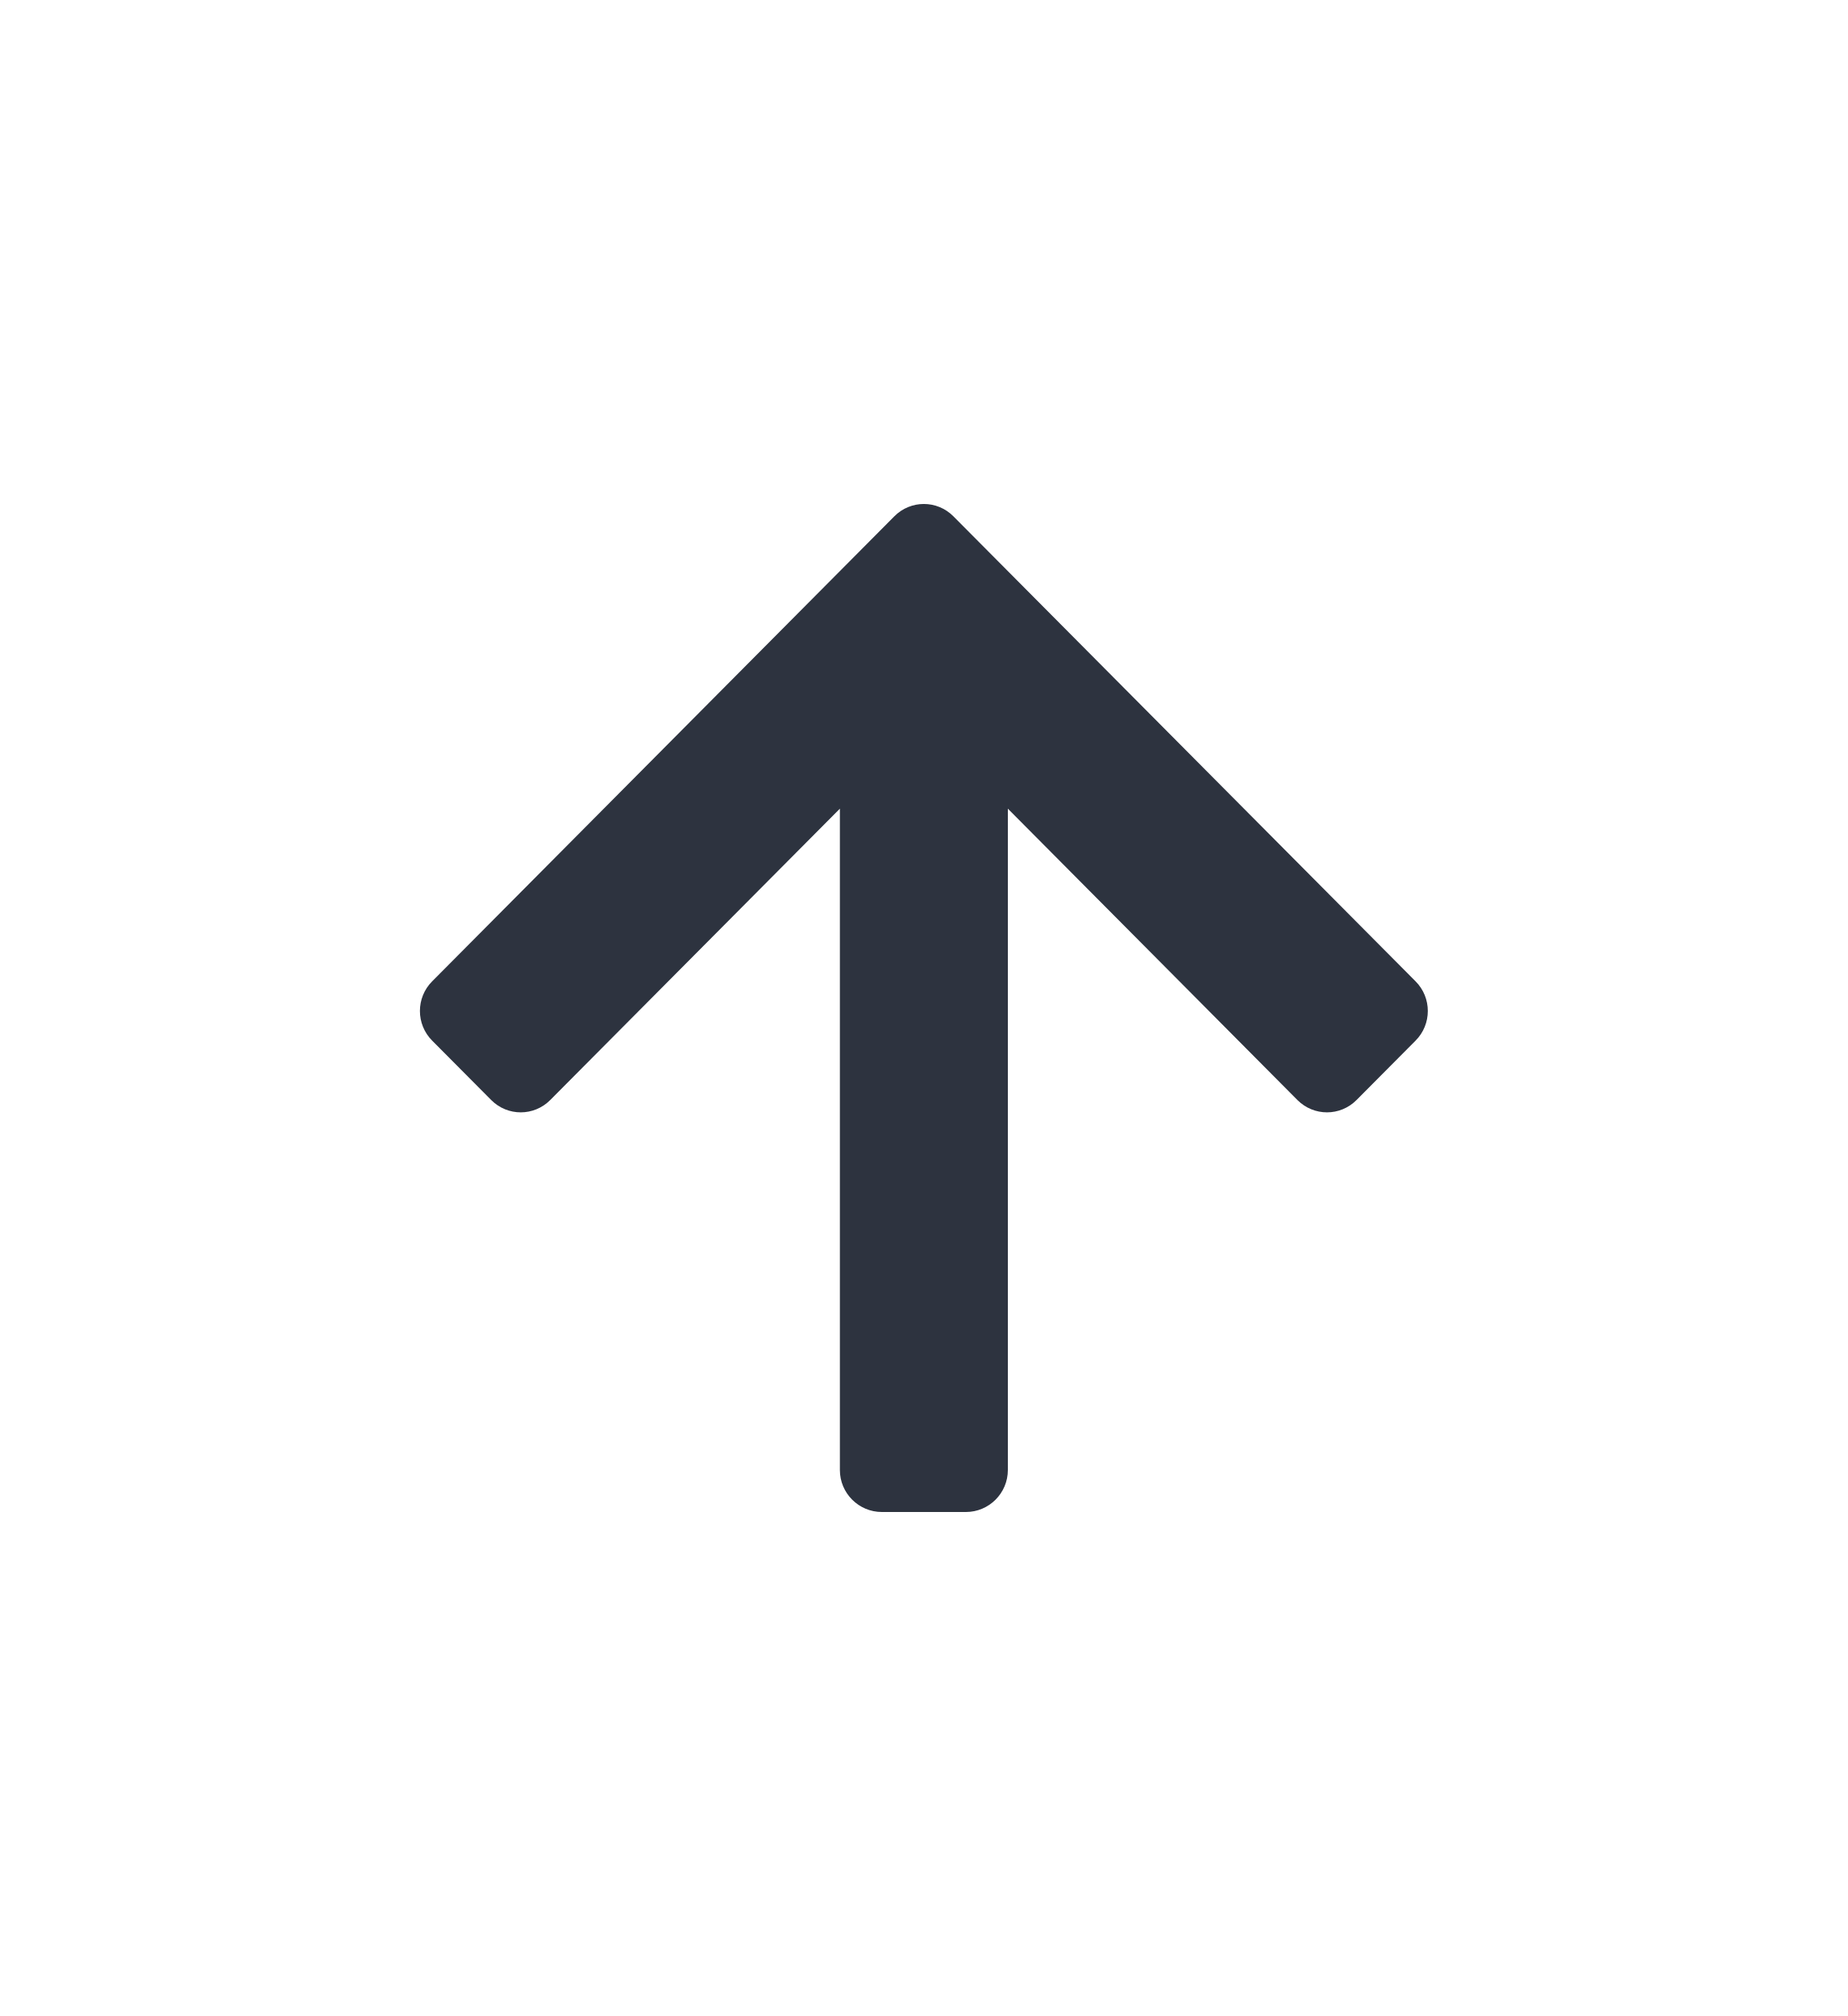
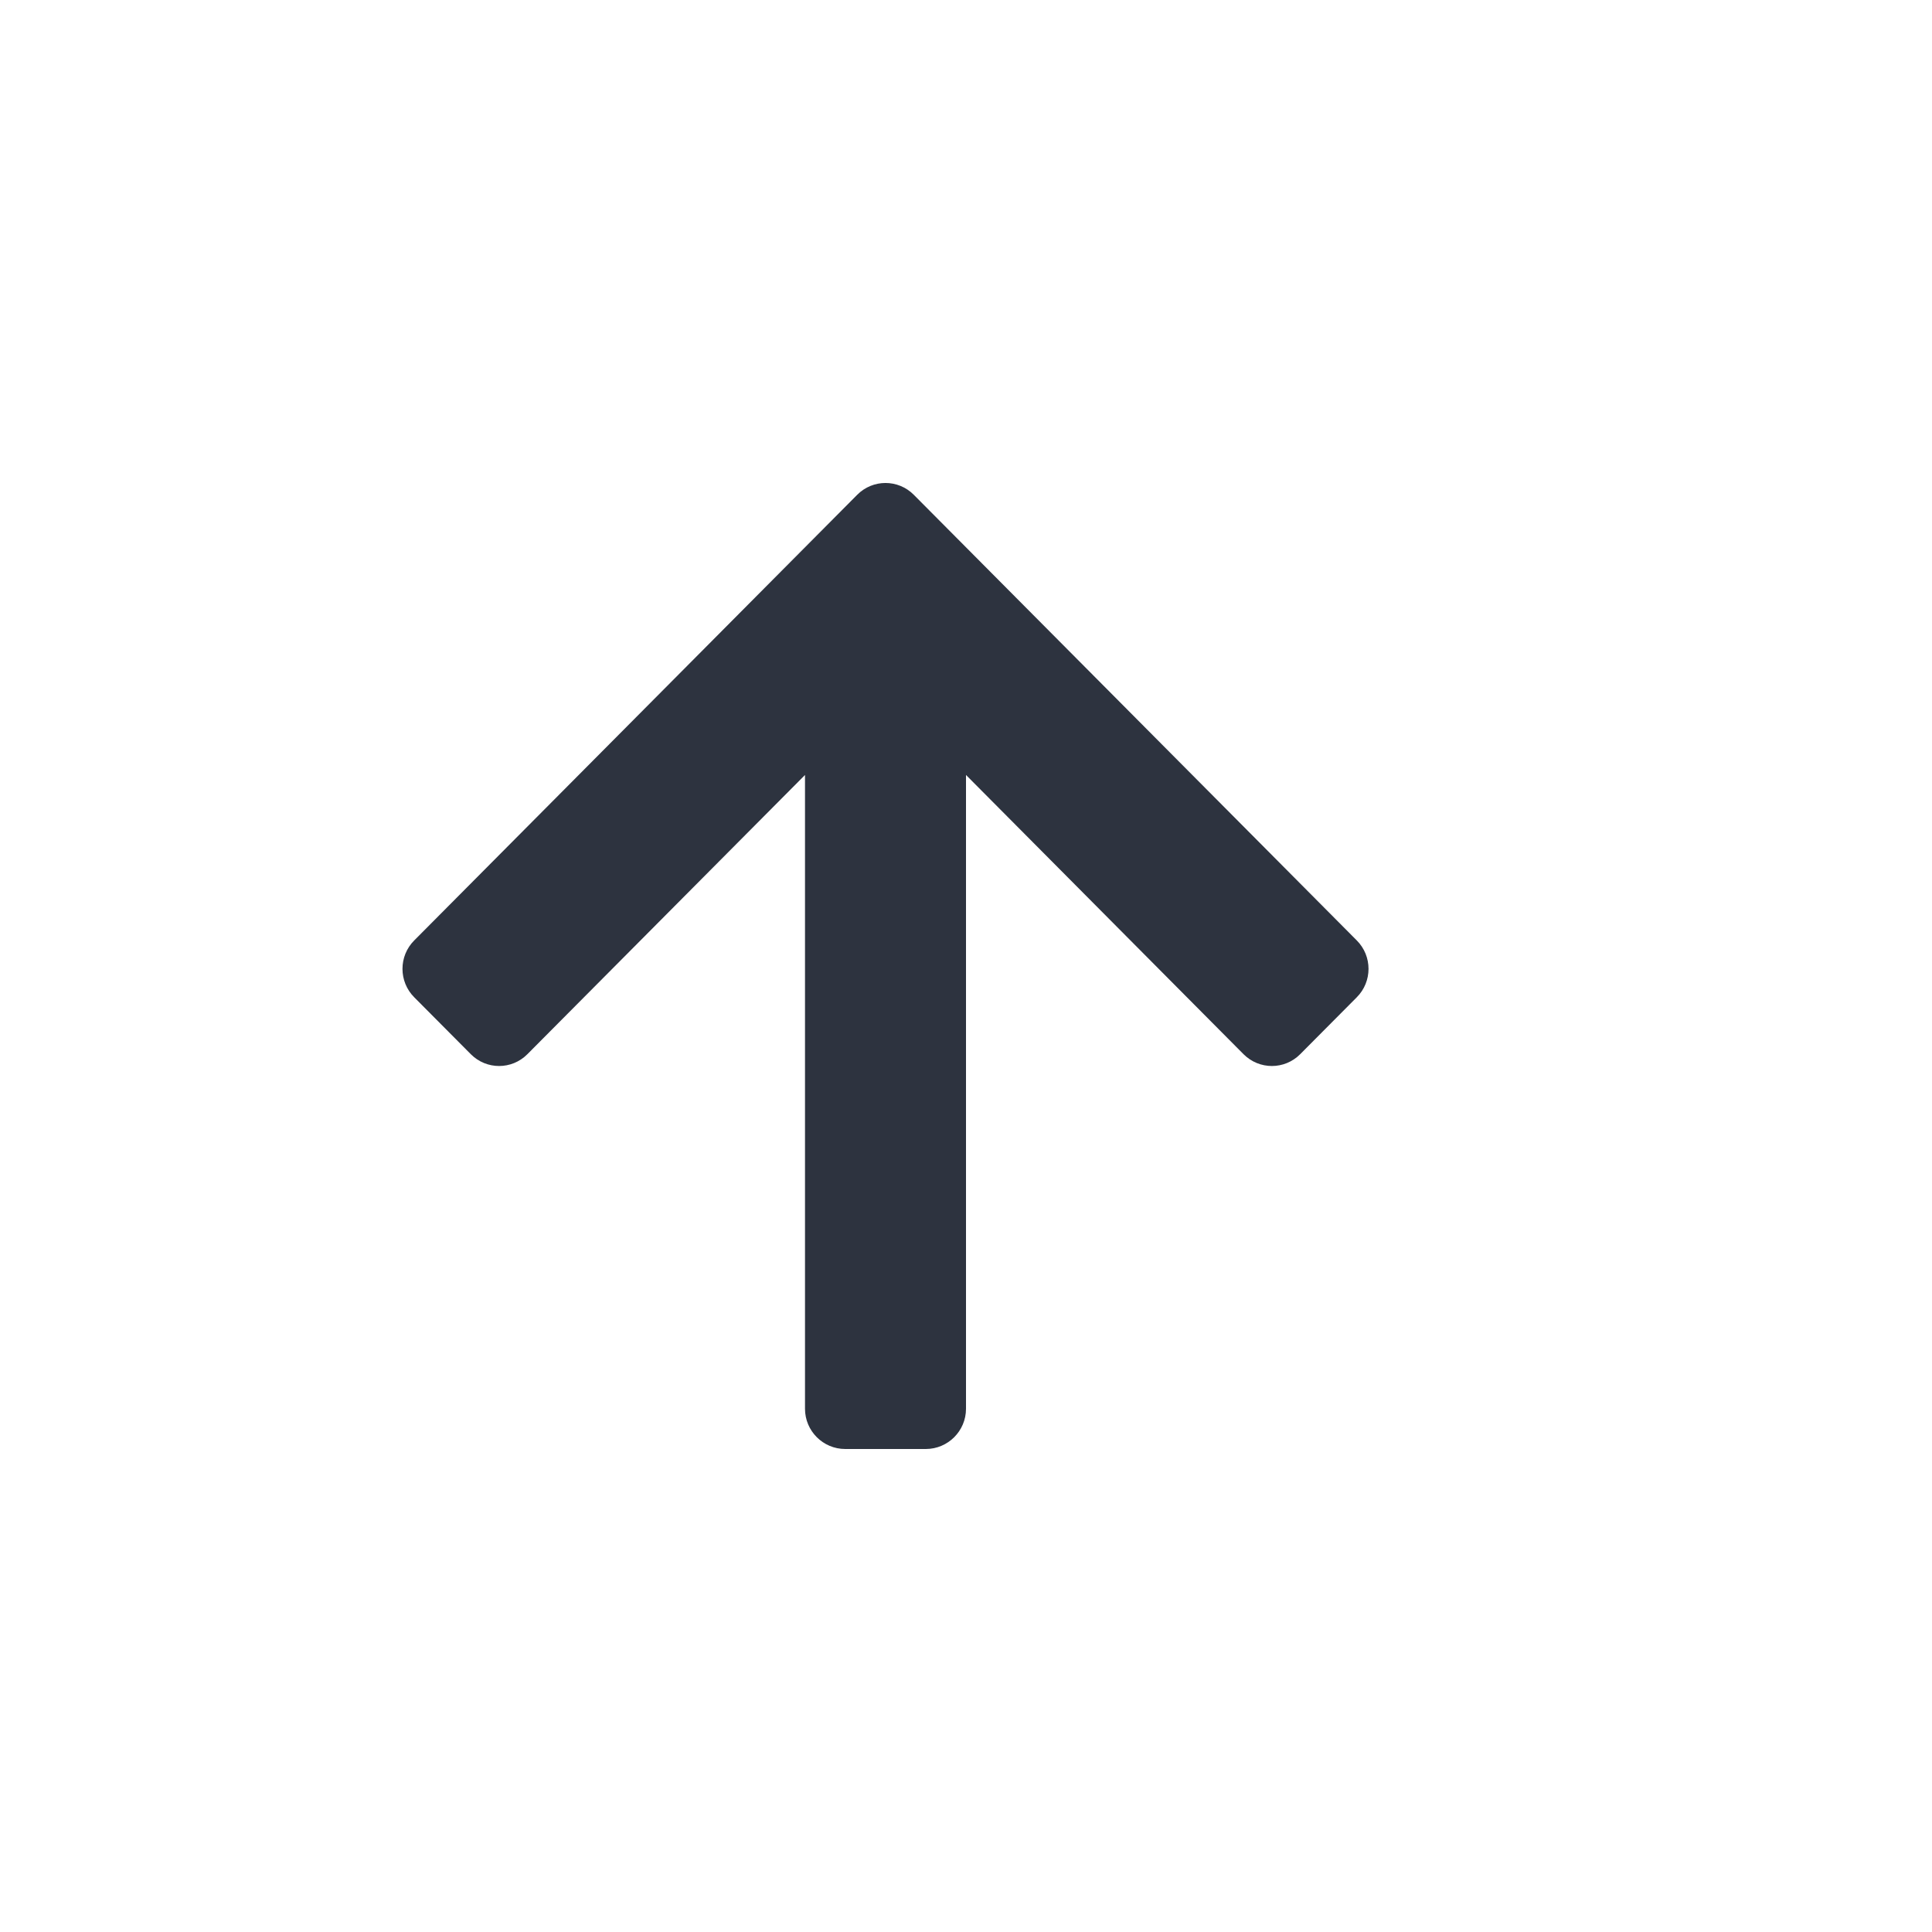
- <svg xmlns="http://www.w3.org/2000/svg" width="22" height="24" viewBox="0 0 22 24" fill="none">
+ <svg xmlns="http://www.w3.org/2000/svg" width="24" height="24" viewBox="0 0 24 24" fill="none">
  <path fill-rule="evenodd" clip-rule="evenodd" d="M16.854 12.389C17.049 12.194 17.049 11.877 16.854 11.682L11.351 6.146C11.157 5.951 10.843 5.951 10.649 6.146L5.146 11.682C4.951 11.877 4.951 12.194 5.146 12.389L5.849 13.096C6.043 13.291 6.357 13.291 6.551 13.096L10 9.627V17.5C10 17.776 10.224 18 10.5 18H11.5C11.776 18 12 17.776 12 17.5V9.627L15.448 13.096C15.643 13.291 15.957 13.291 16.151 13.096L16.854 12.389Z" fill="#2D333F" />
</svg>
